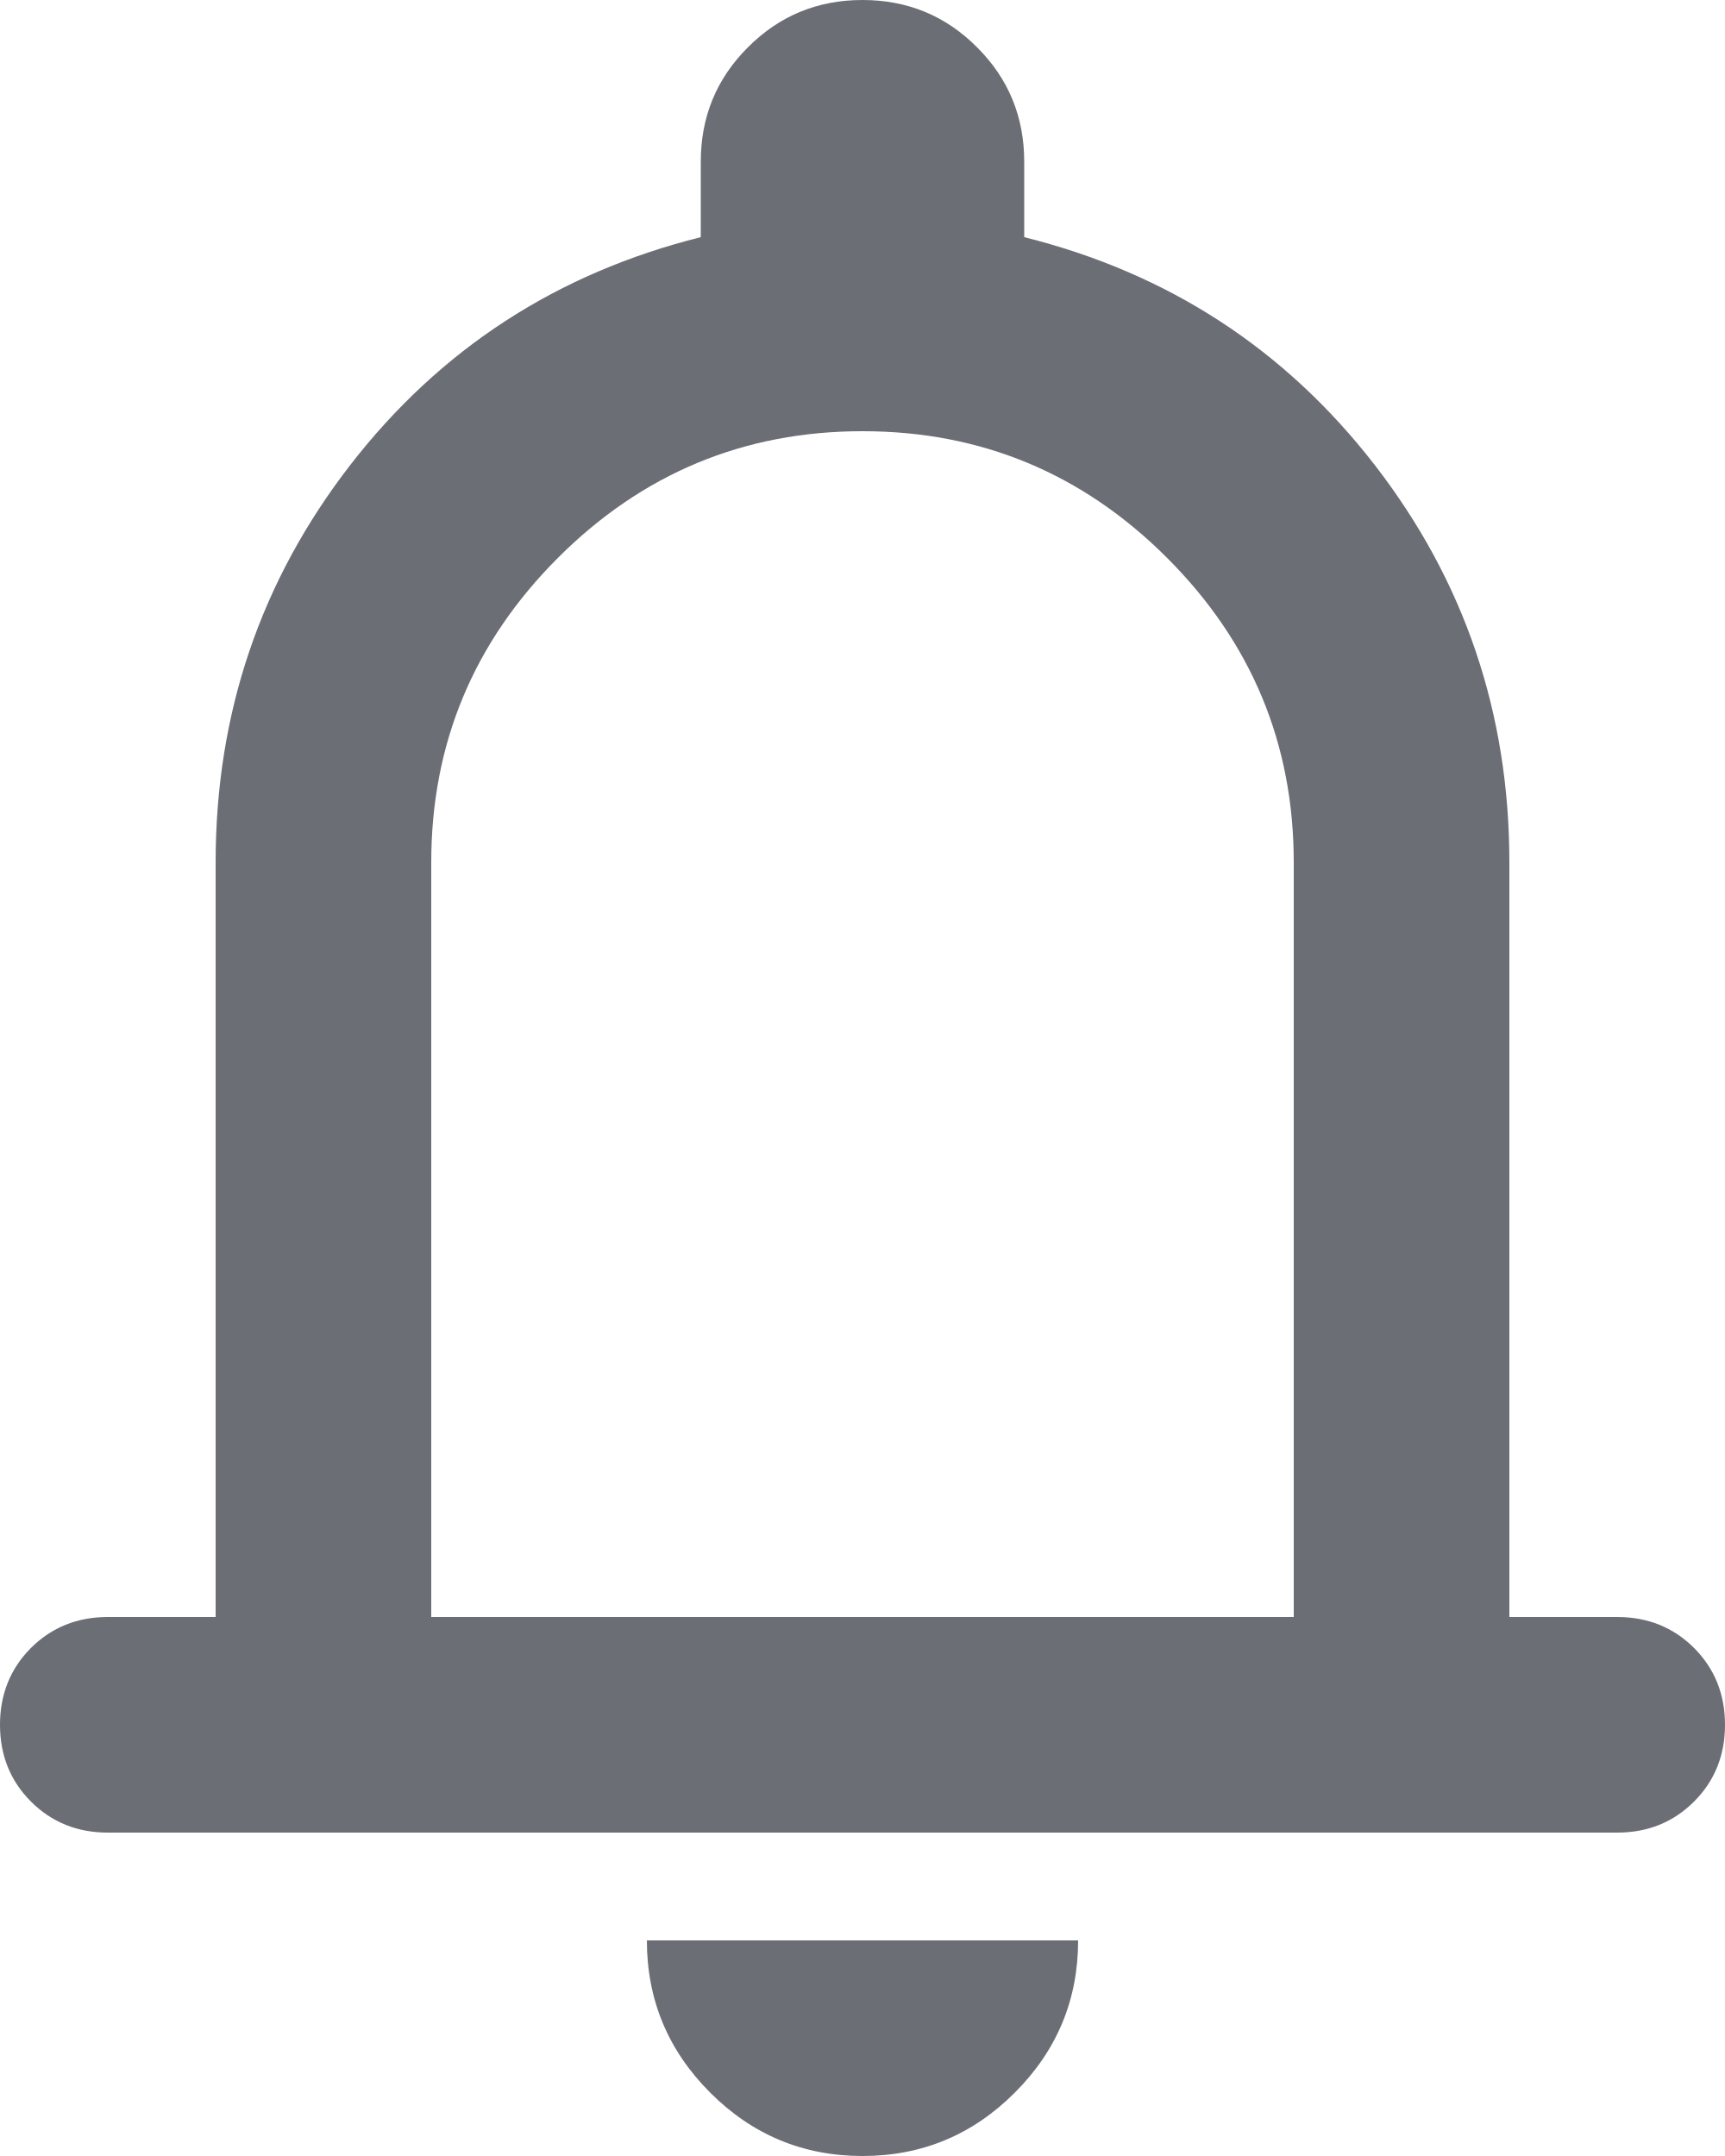
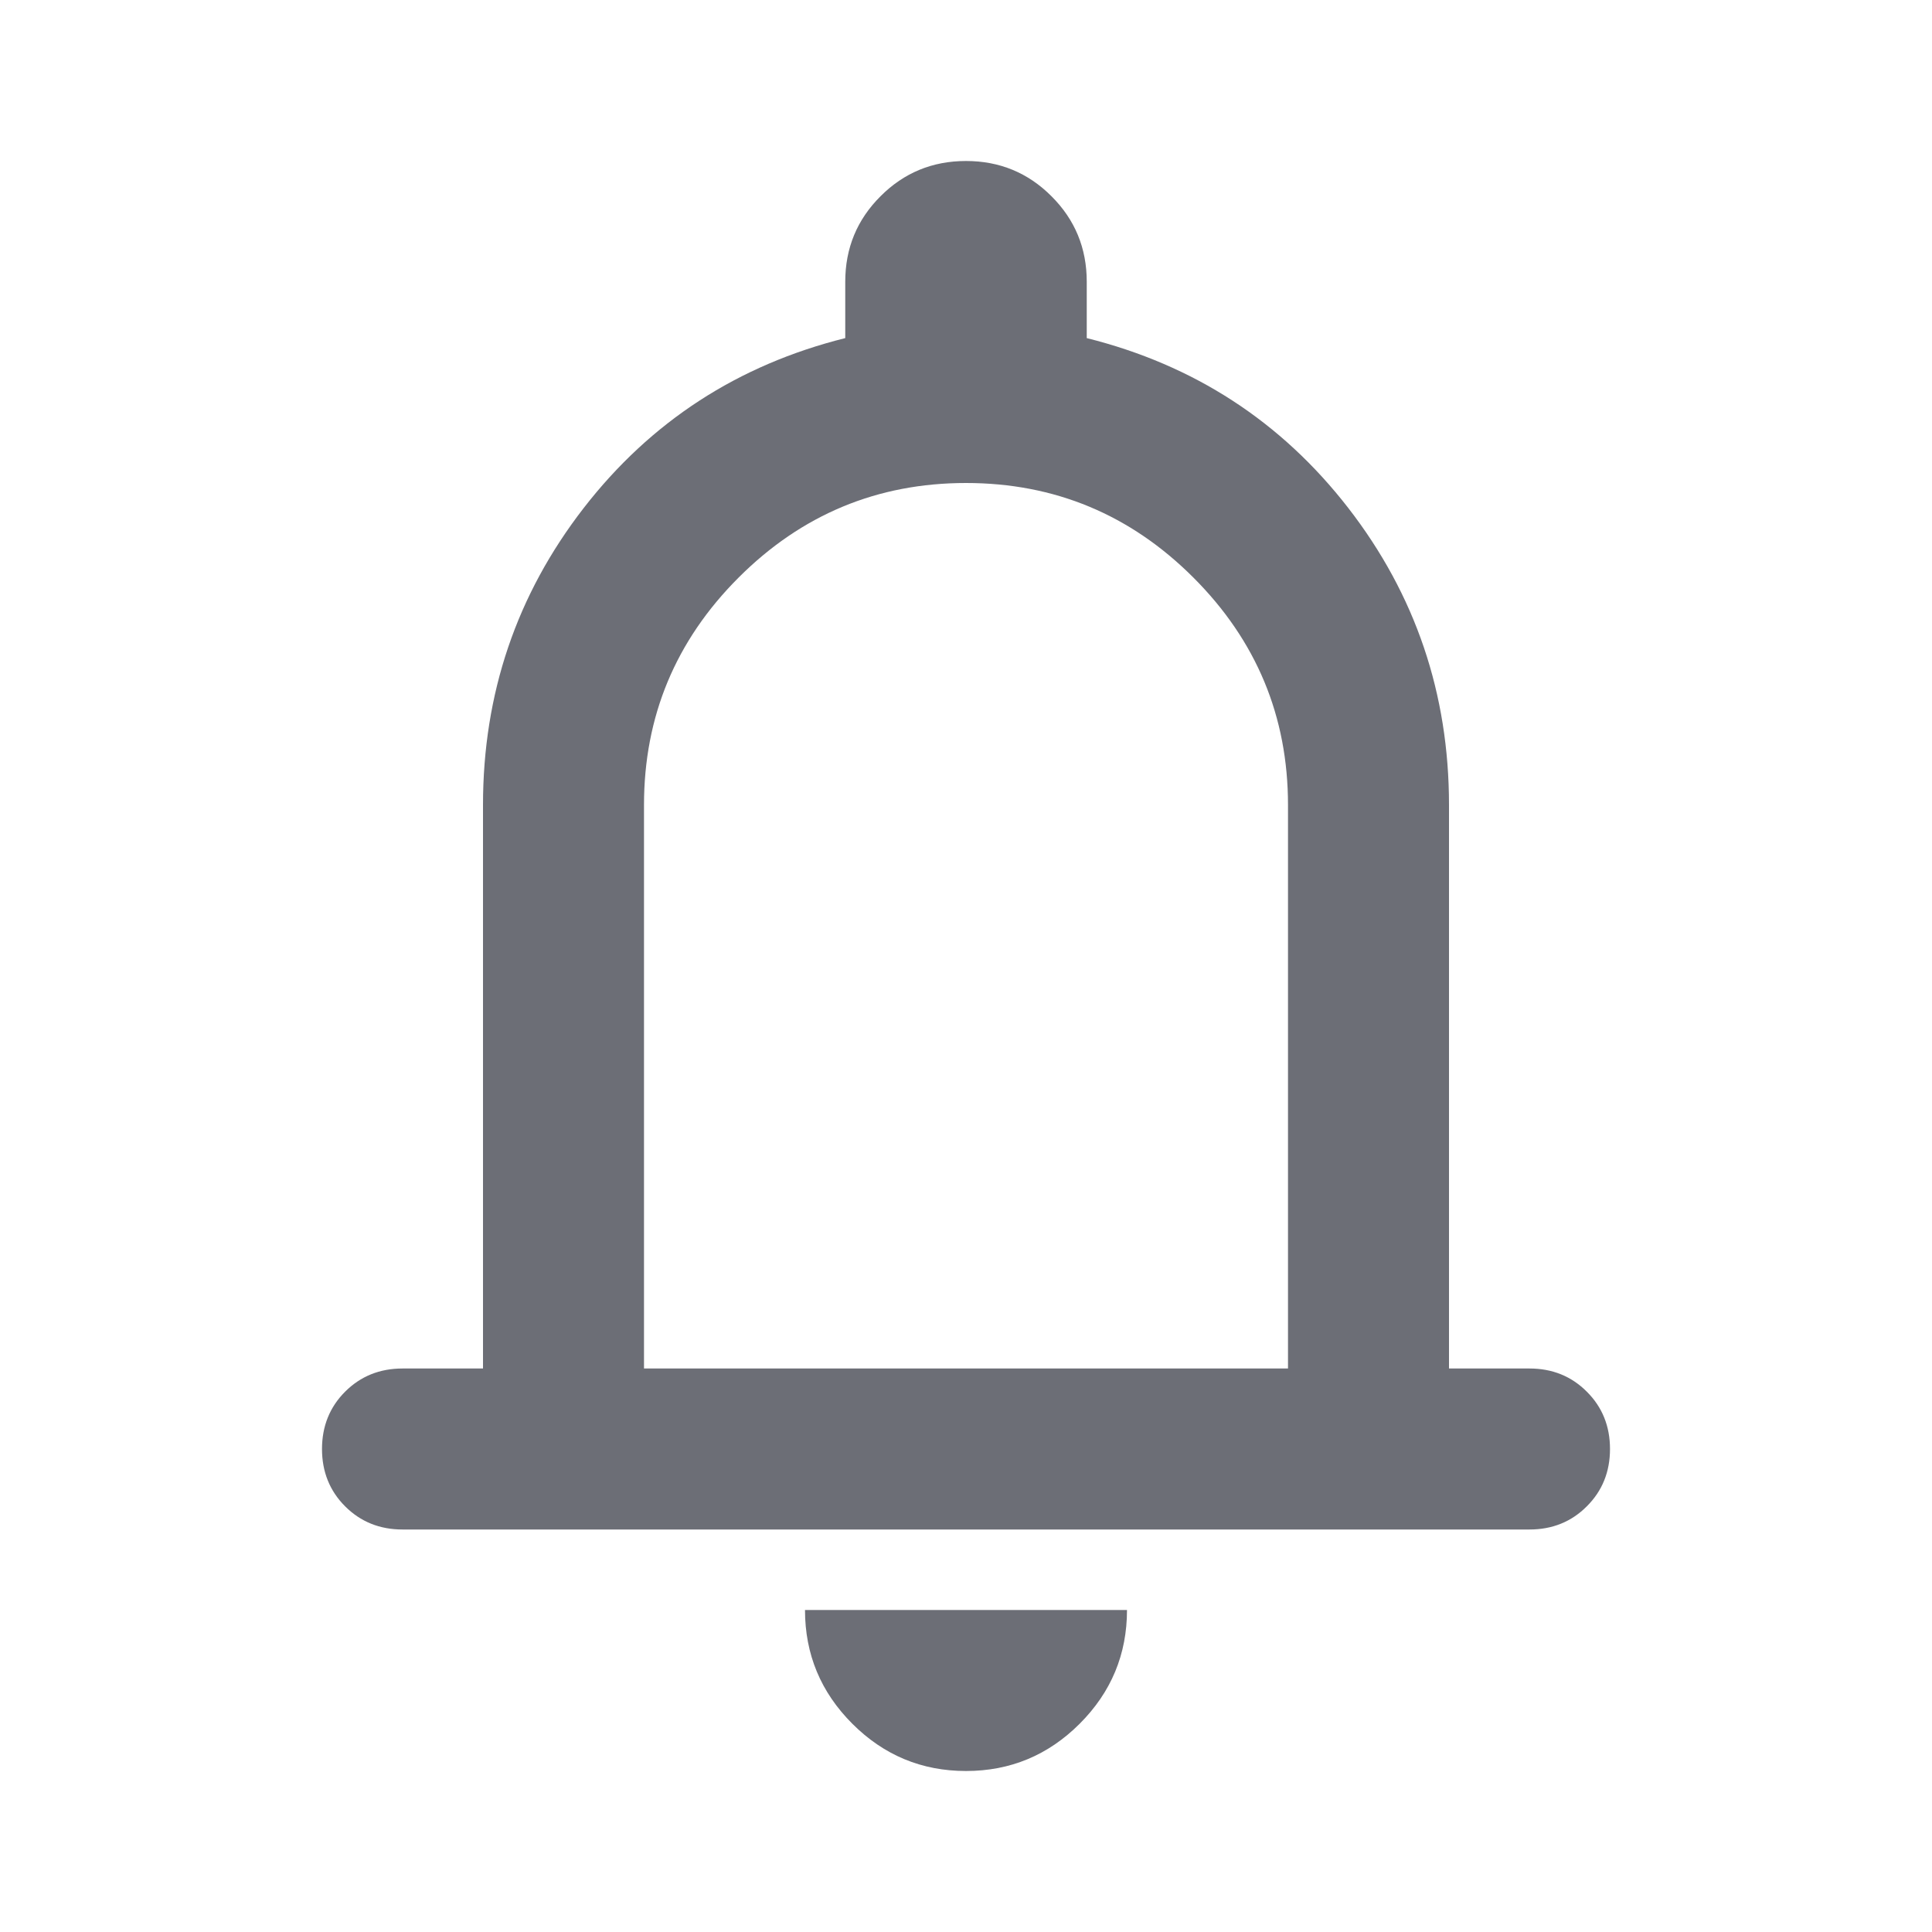
- <svg xmlns="http://www.w3.org/2000/svg" width="16" height="20" viewBox="0 0 16 20" fill="none">
-   <path d="M1 17C0.717 17 0.479 16.904 0.287 16.712C0.096 16.521 0 16.283 0 16C0 15.717 0.096 15.479 0.287 15.287C0.479 15.096 0.717 15 1 15H2V8C2 6.617 2.417 5.388 3.25 4.312C4.083 3.237 5.167 2.533 6.5 2.2V1.5C6.5 1.083 6.646 0.729 6.938 0.438C7.229 0.146 7.583 0 8 0C8.417 0 8.771 0.146 9.062 0.438C9.354 0.729 9.5 1.083 9.5 1.5V2.2C10.833 2.533 11.917 3.237 12.75 4.312C13.583 5.388 14 6.617 14 8V15H15C15.283 15 15.521 15.096 15.713 15.287C15.904 15.479 16 15.717 16 16C16 16.283 15.904 16.521 15.713 16.712C15.521 16.904 15.283 17 15 17H1ZM8 20C7.45 20 6.979 19.804 6.588 19.413C6.196 19.021 6 18.55 6 18H10C10 18.55 9.804 19.021 9.412 19.413C9.021 19.804 8.55 20 8 20ZM4 15H12V8C12 6.9 11.608 5.958 10.825 5.175C10.042 4.392 9.1 4 8 4C6.9 4 5.958 4.392 5.175 5.175C4.392 5.958 4 6.9 4 8V15Z" fill="#6C6E76" />
+ <svg xmlns="http://www.w3.org/2000/svg" width="24" height="24" viewBox="0 0 24 24" fill="none">
+   <mask id="mask0_8373_25087" style="mask-type:alpha" maskUnits="userSpaceOnUse" x="0" y="0" width="24" height="24">
+     <rect width="24" height="24" fill="#D9D9D9" />
+   </mask>
+   <g mask="url(#mask0_8373_25087)">
+     <path d="M5 19C4.717 19 4.479 18.904 4.287 18.712C4.096 18.521 4 18.283 4 18C4 17.717 4.096 17.479 4.287 17.288C4.479 17.096 4.717 17 5 17H6V10C6 8.617 6.417 7.388 7.25 6.312C8.083 5.237 9.167 4.533 10.5 4.2V3.5C10.5 3.083 10.646 2.729 10.938 2.438C11.229 2.146 11.583 2 12 2C12.417 2 12.771 2.146 13.062 2.438C13.354 2.729 13.5 3.083 13.5 3.5V4.2C14.833 4.533 15.917 5.237 16.75 6.312C17.583 7.388 18 8.617 18 10V17H19C19.283 17 19.521 17.096 19.712 17.288C19.904 17.479 20 17.717 20 18C20 18.283 19.904 18.521 19.712 18.712C19.521 18.904 19.283 19 19 19H5ZM12 22C11.45 22 10.979 21.804 10.588 21.413C10.196 21.021 10 20.55 10 20H14C14 20.55 13.804 21.021 13.412 21.413C13.021 21.804 12.55 22 12 22ZM8 17H16V10C16 8.9 15.608 7.958 14.825 7.175C14.042 6.392 13.1 6 12 6C10.9 6 9.958 6.392 9.175 7.175C8.392 7.958 8 8.9 8 10V17Z" fill="#6C6E76" />
+   </g>
</svg>
